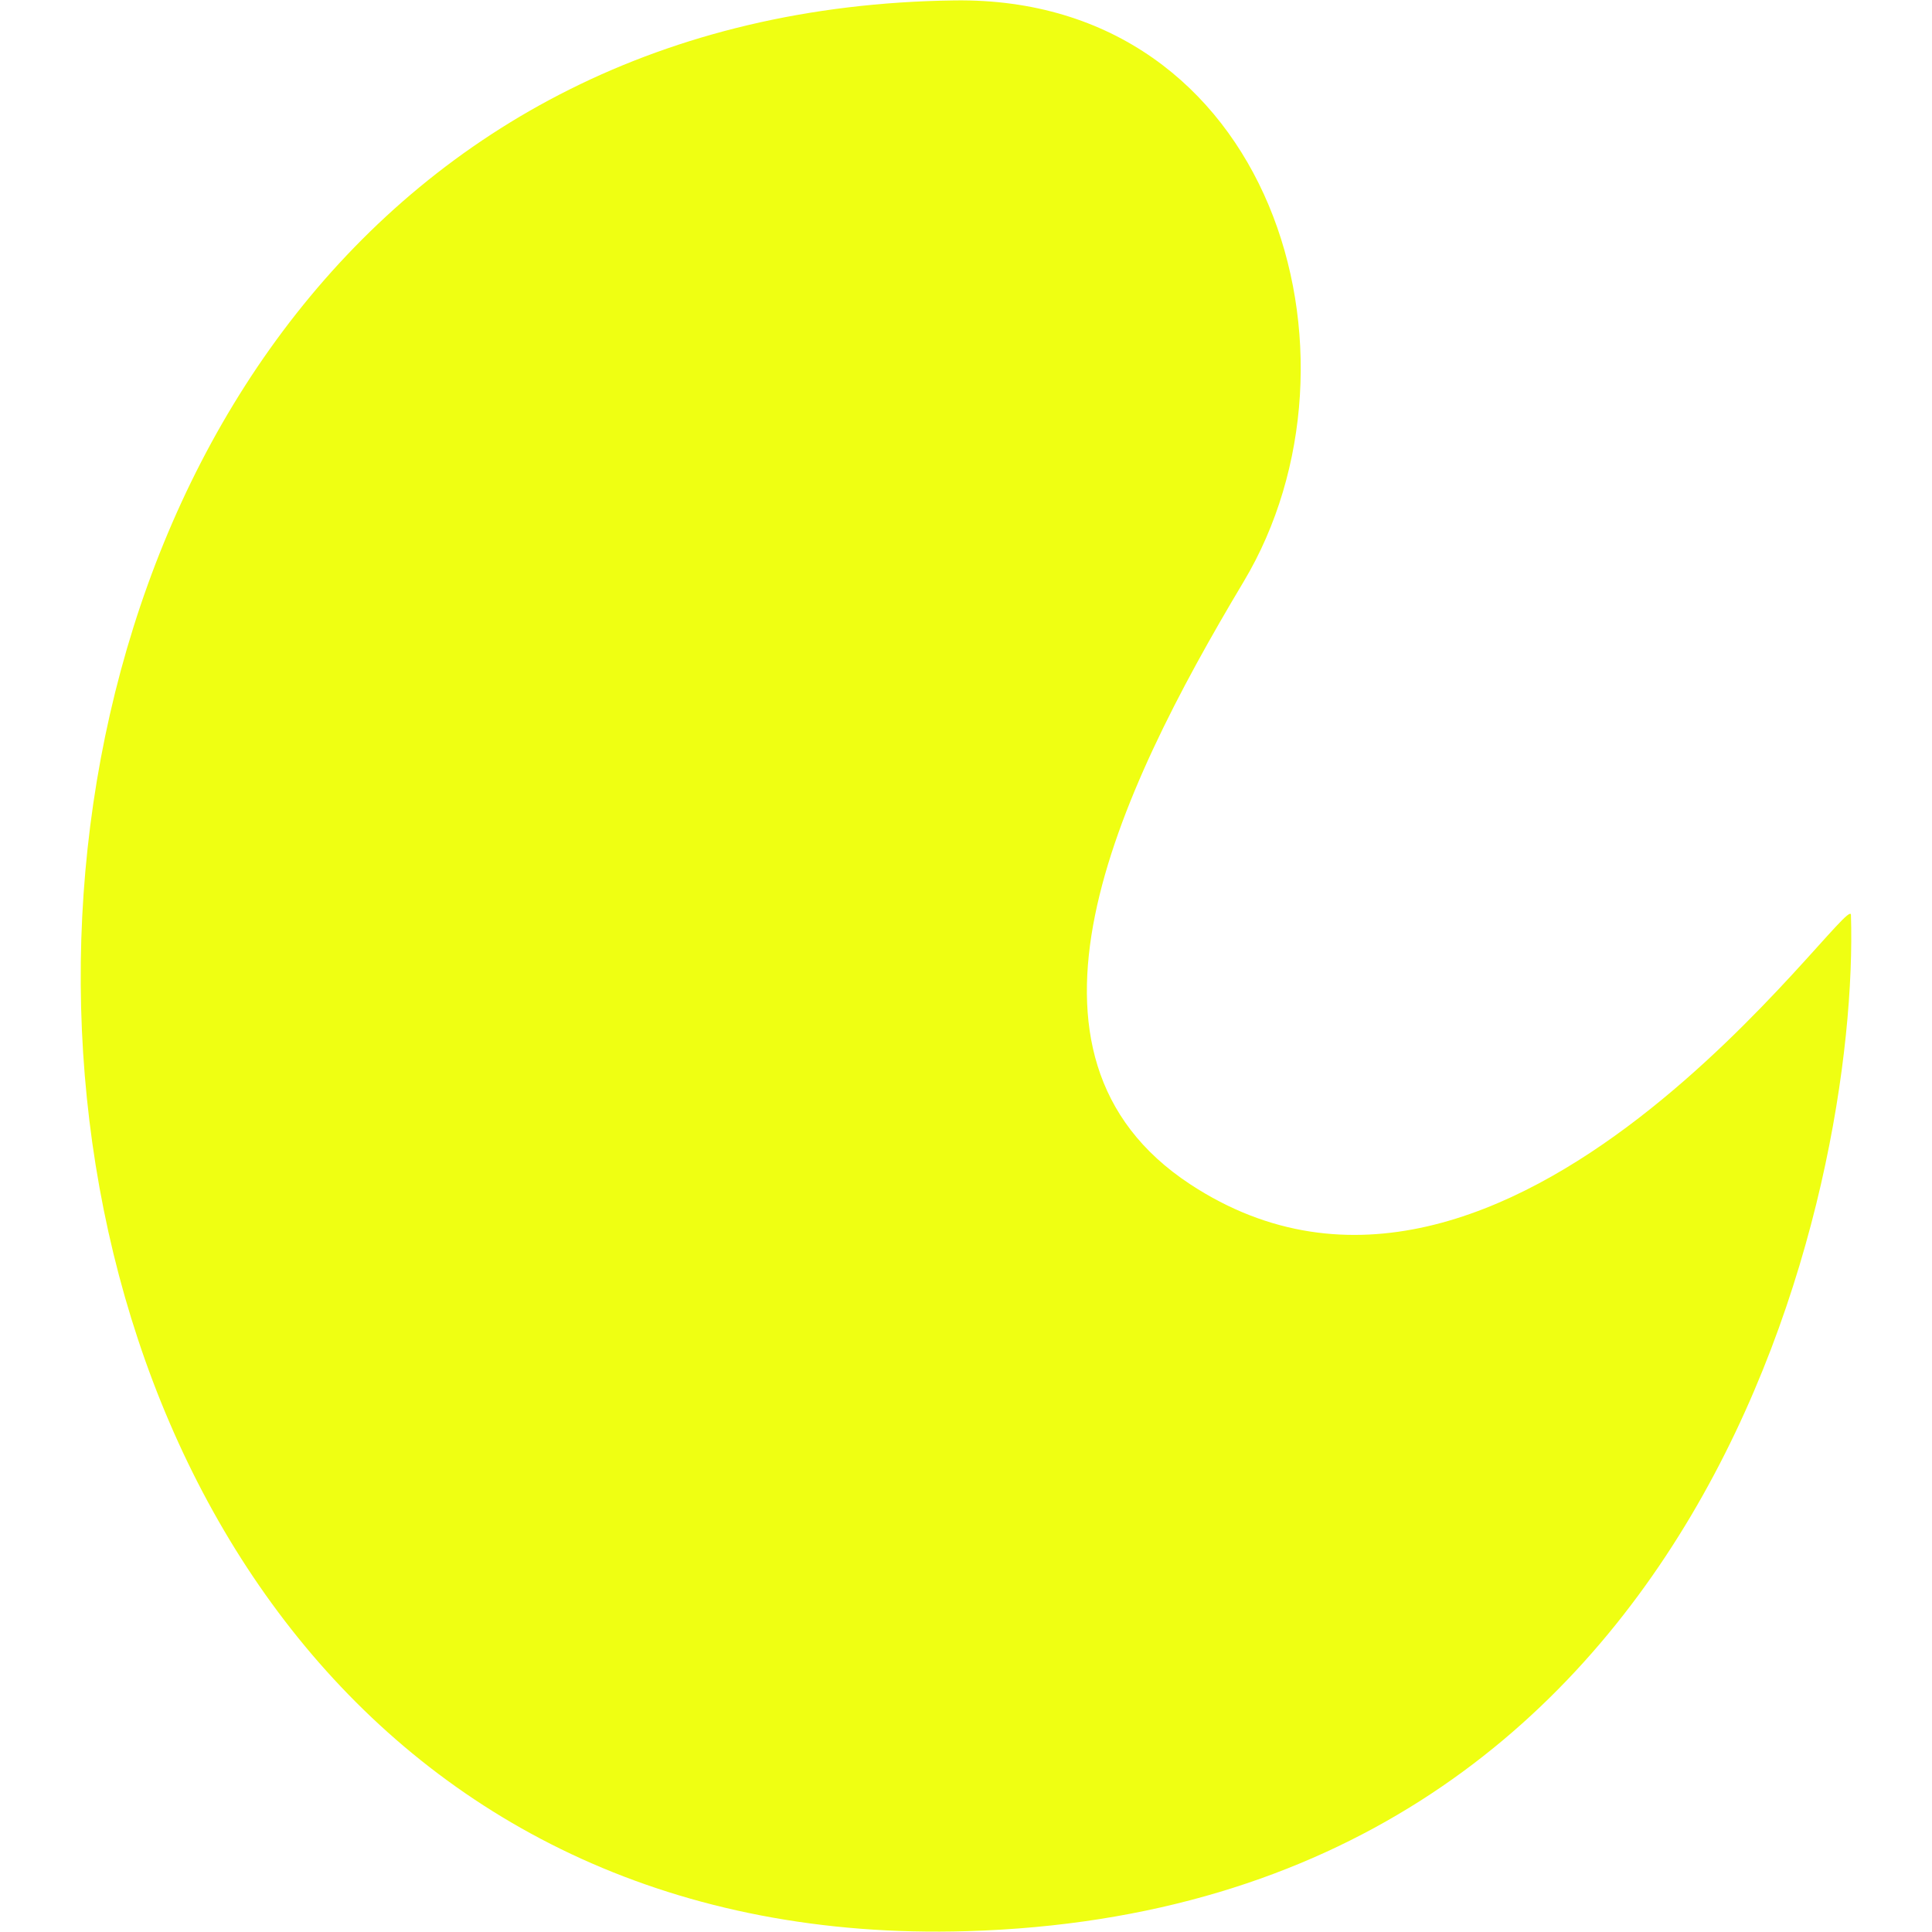
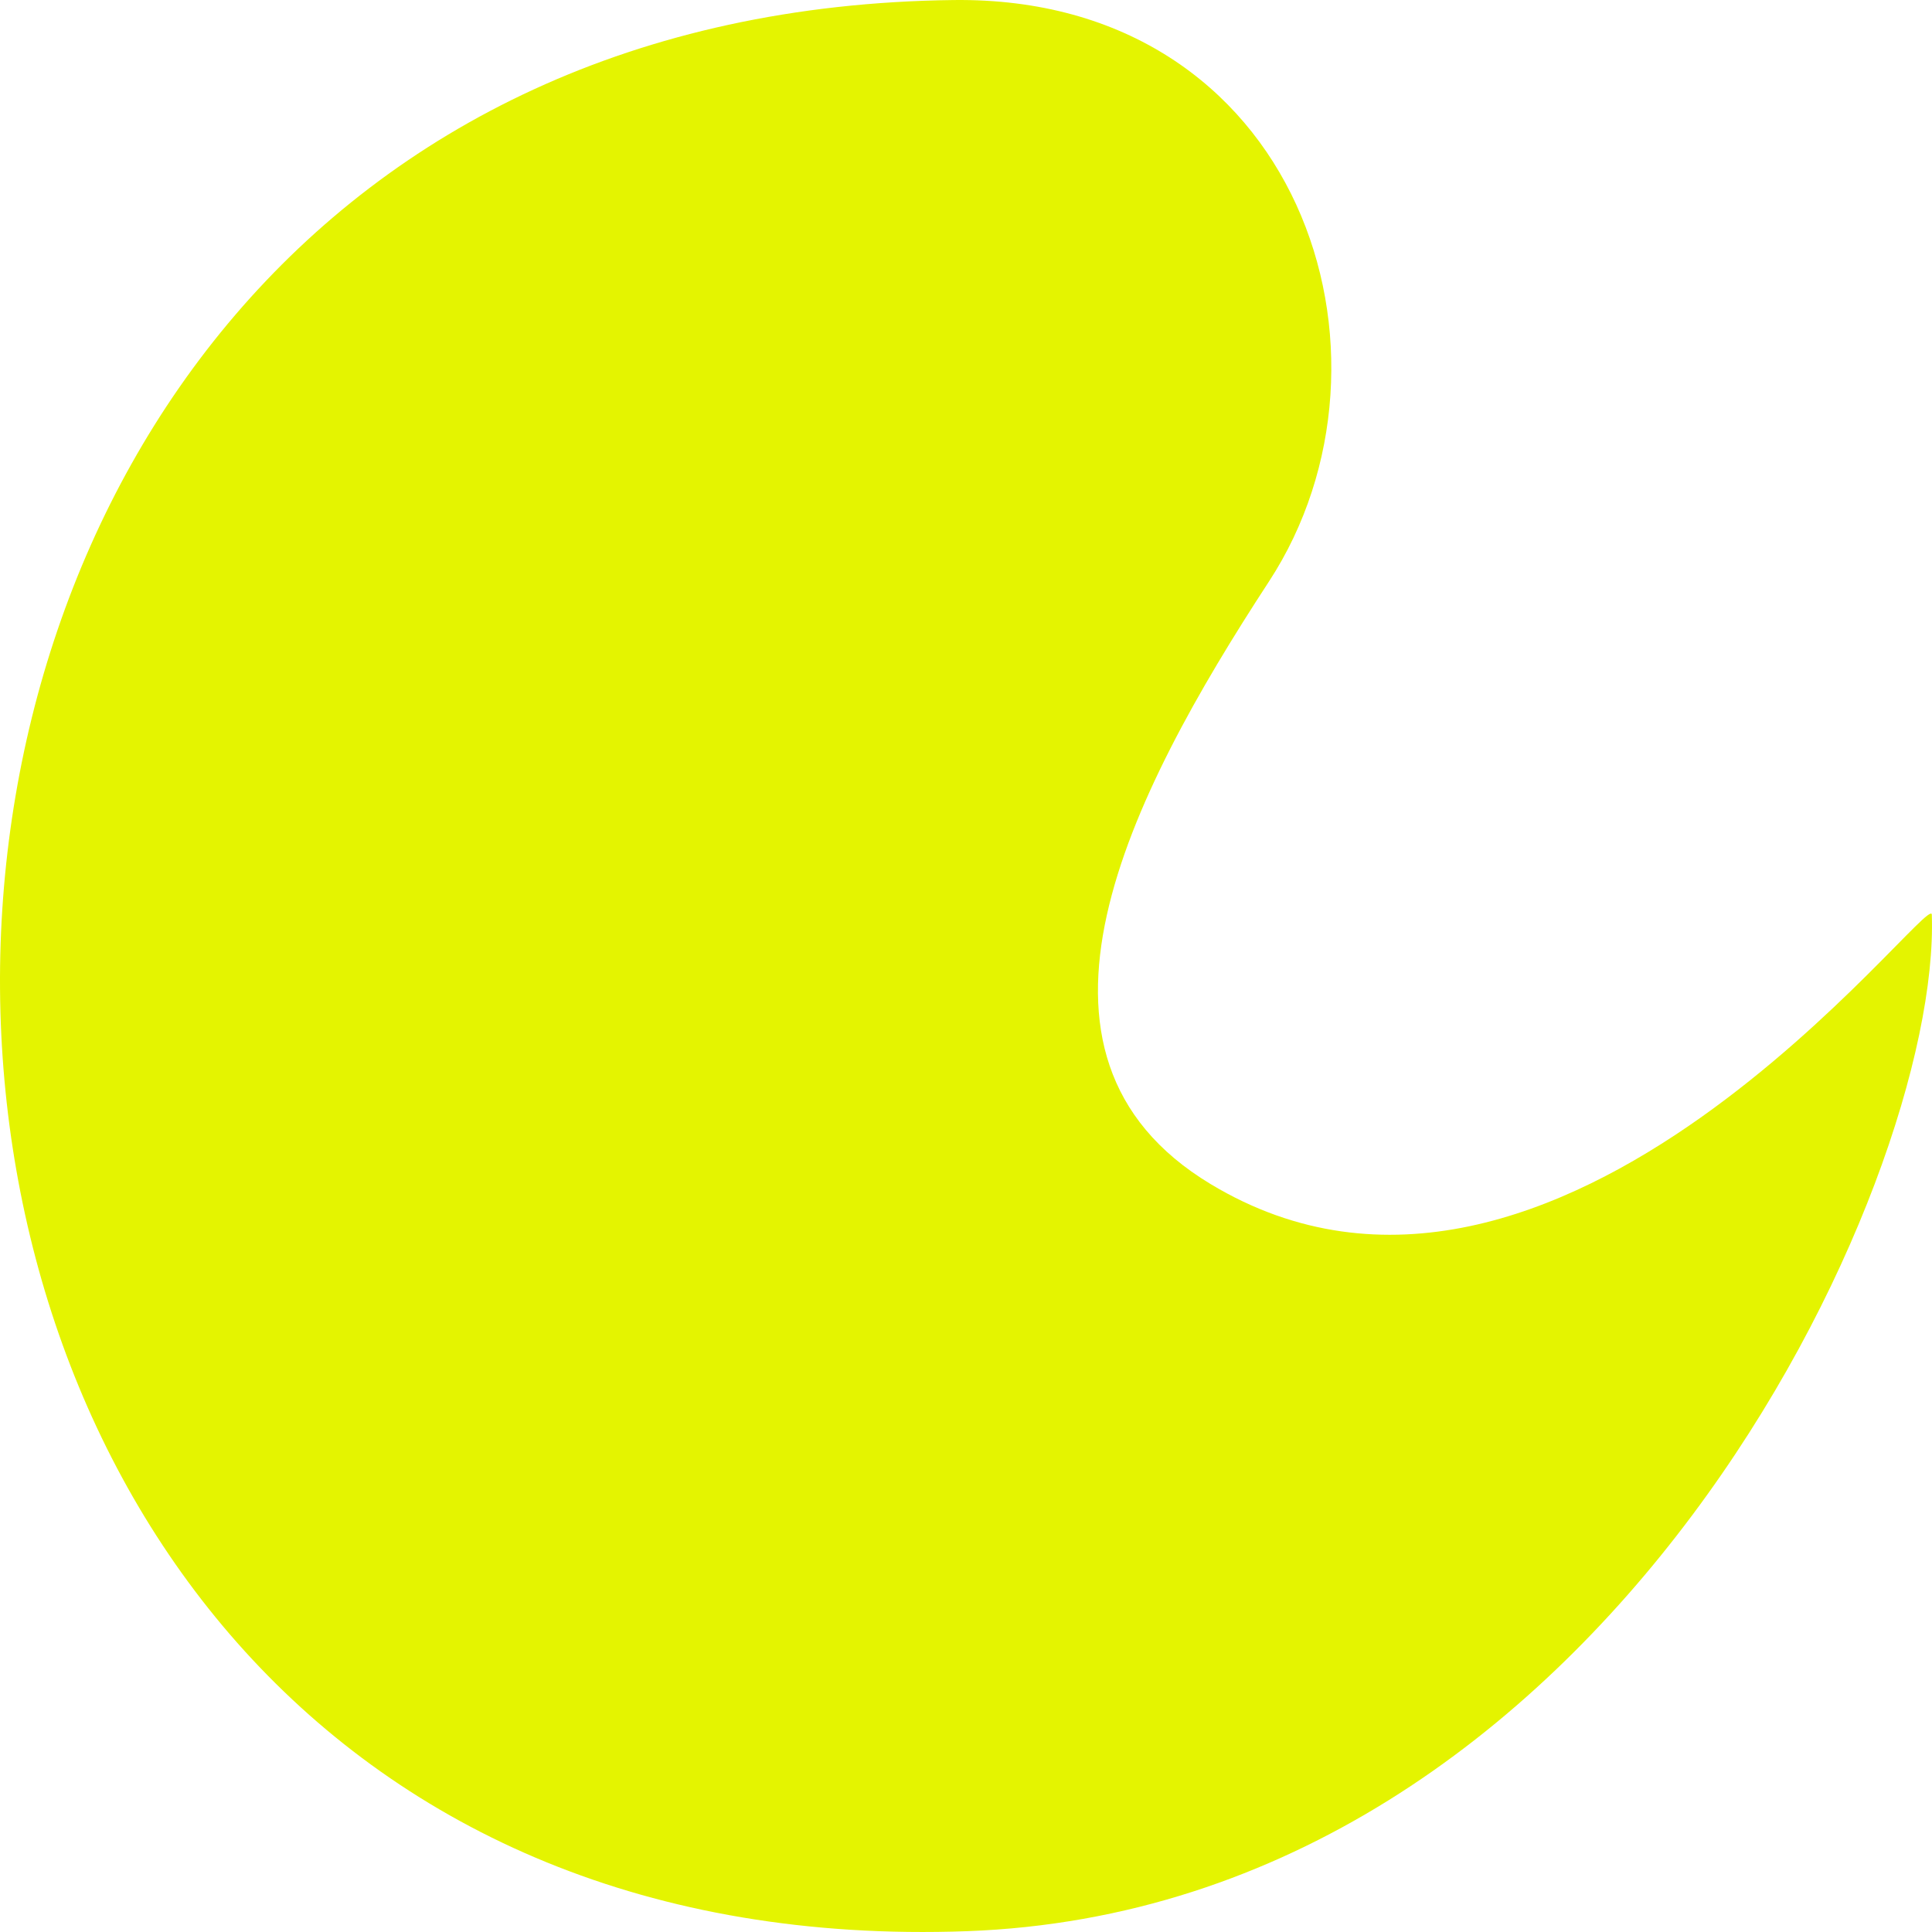
- <svg xmlns="http://www.w3.org/2000/svg" width="100%" height="100%" viewBox="0 0 1527 1527" version="1.1" xml:space="preserve" style="fill-rule:evenodd;clip-rule:evenodd;stroke-linejoin:round;stroke-miterlimit:2;">
-   <rect id="Artboard4" x="0" y="0" width="1527" height="1527" style="fill:none;" />
-   <path d="M764.348,1526.343C1351.944,1508.897 1469.615,936.138 1462.937,723.074C1462.263,701.545 1191.611,1101.038 940.6,935.944C785.655,834.035 881.093,629.958 982.937,459.741C1089.261,282.036 1005.517,-2.97 754.498,0.32C-173.137,12.481 -162.958,1553.877 764.348,1526.343Z" style="fill:rgb(239,255,18);fill-rule:nonzero;" />
+ <svg xmlns="http://www.w3.org/2000/svg" width="800" height="800" viewBox="0 0 800 800" version="1.1" xml:space="preserve" style="fill-rule:evenodd;clip-rule:evenodd;stroke-linejoin:round;stroke-miterlimit:2;">
+   <path d="M400.492,799.658C664.646,789.992 803.741,490.388 799.923,378.741C799.538,367.46 644.788,576.796 501.267,490.286C412.675,436.885 467.243,329.948 525.474,240.754C586.267,147.635 538.385,-1.71 394.86,0.015C-135.532,6.387 -129.554,819.054 400.492,799.658Z" style="fill:rgb(228,244,0);fill-rule:nonzero;" />
</svg>
